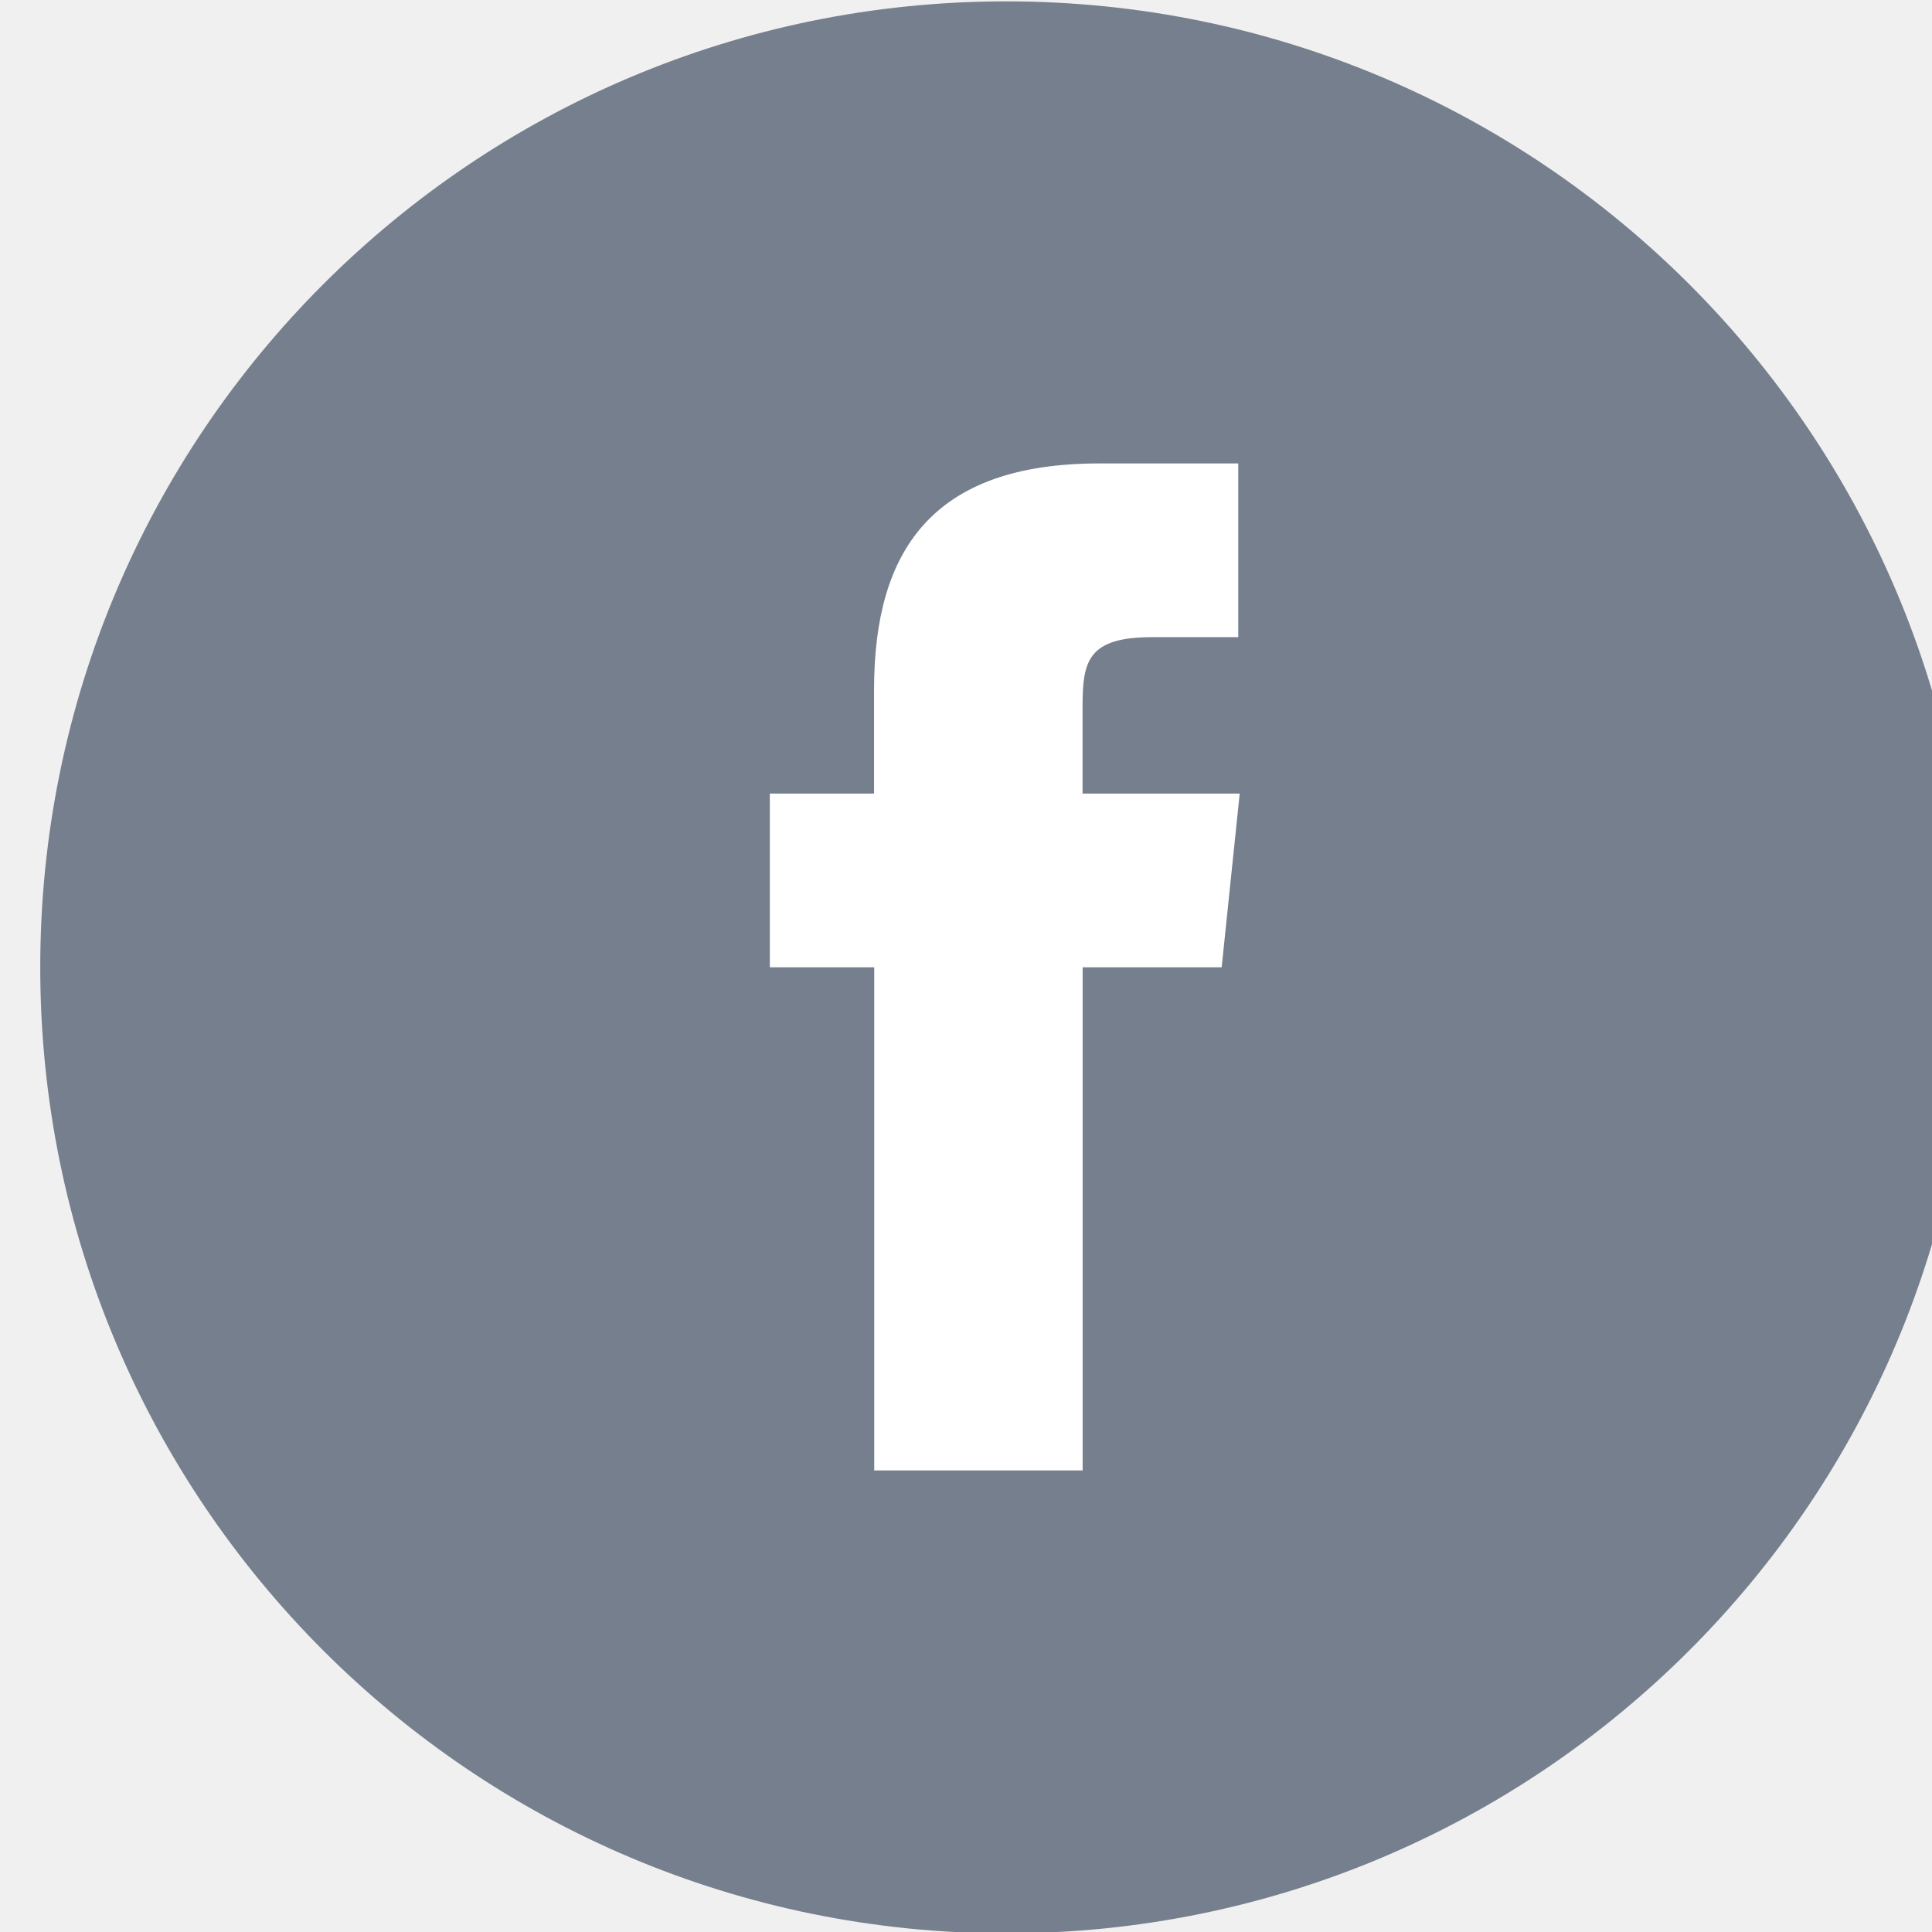
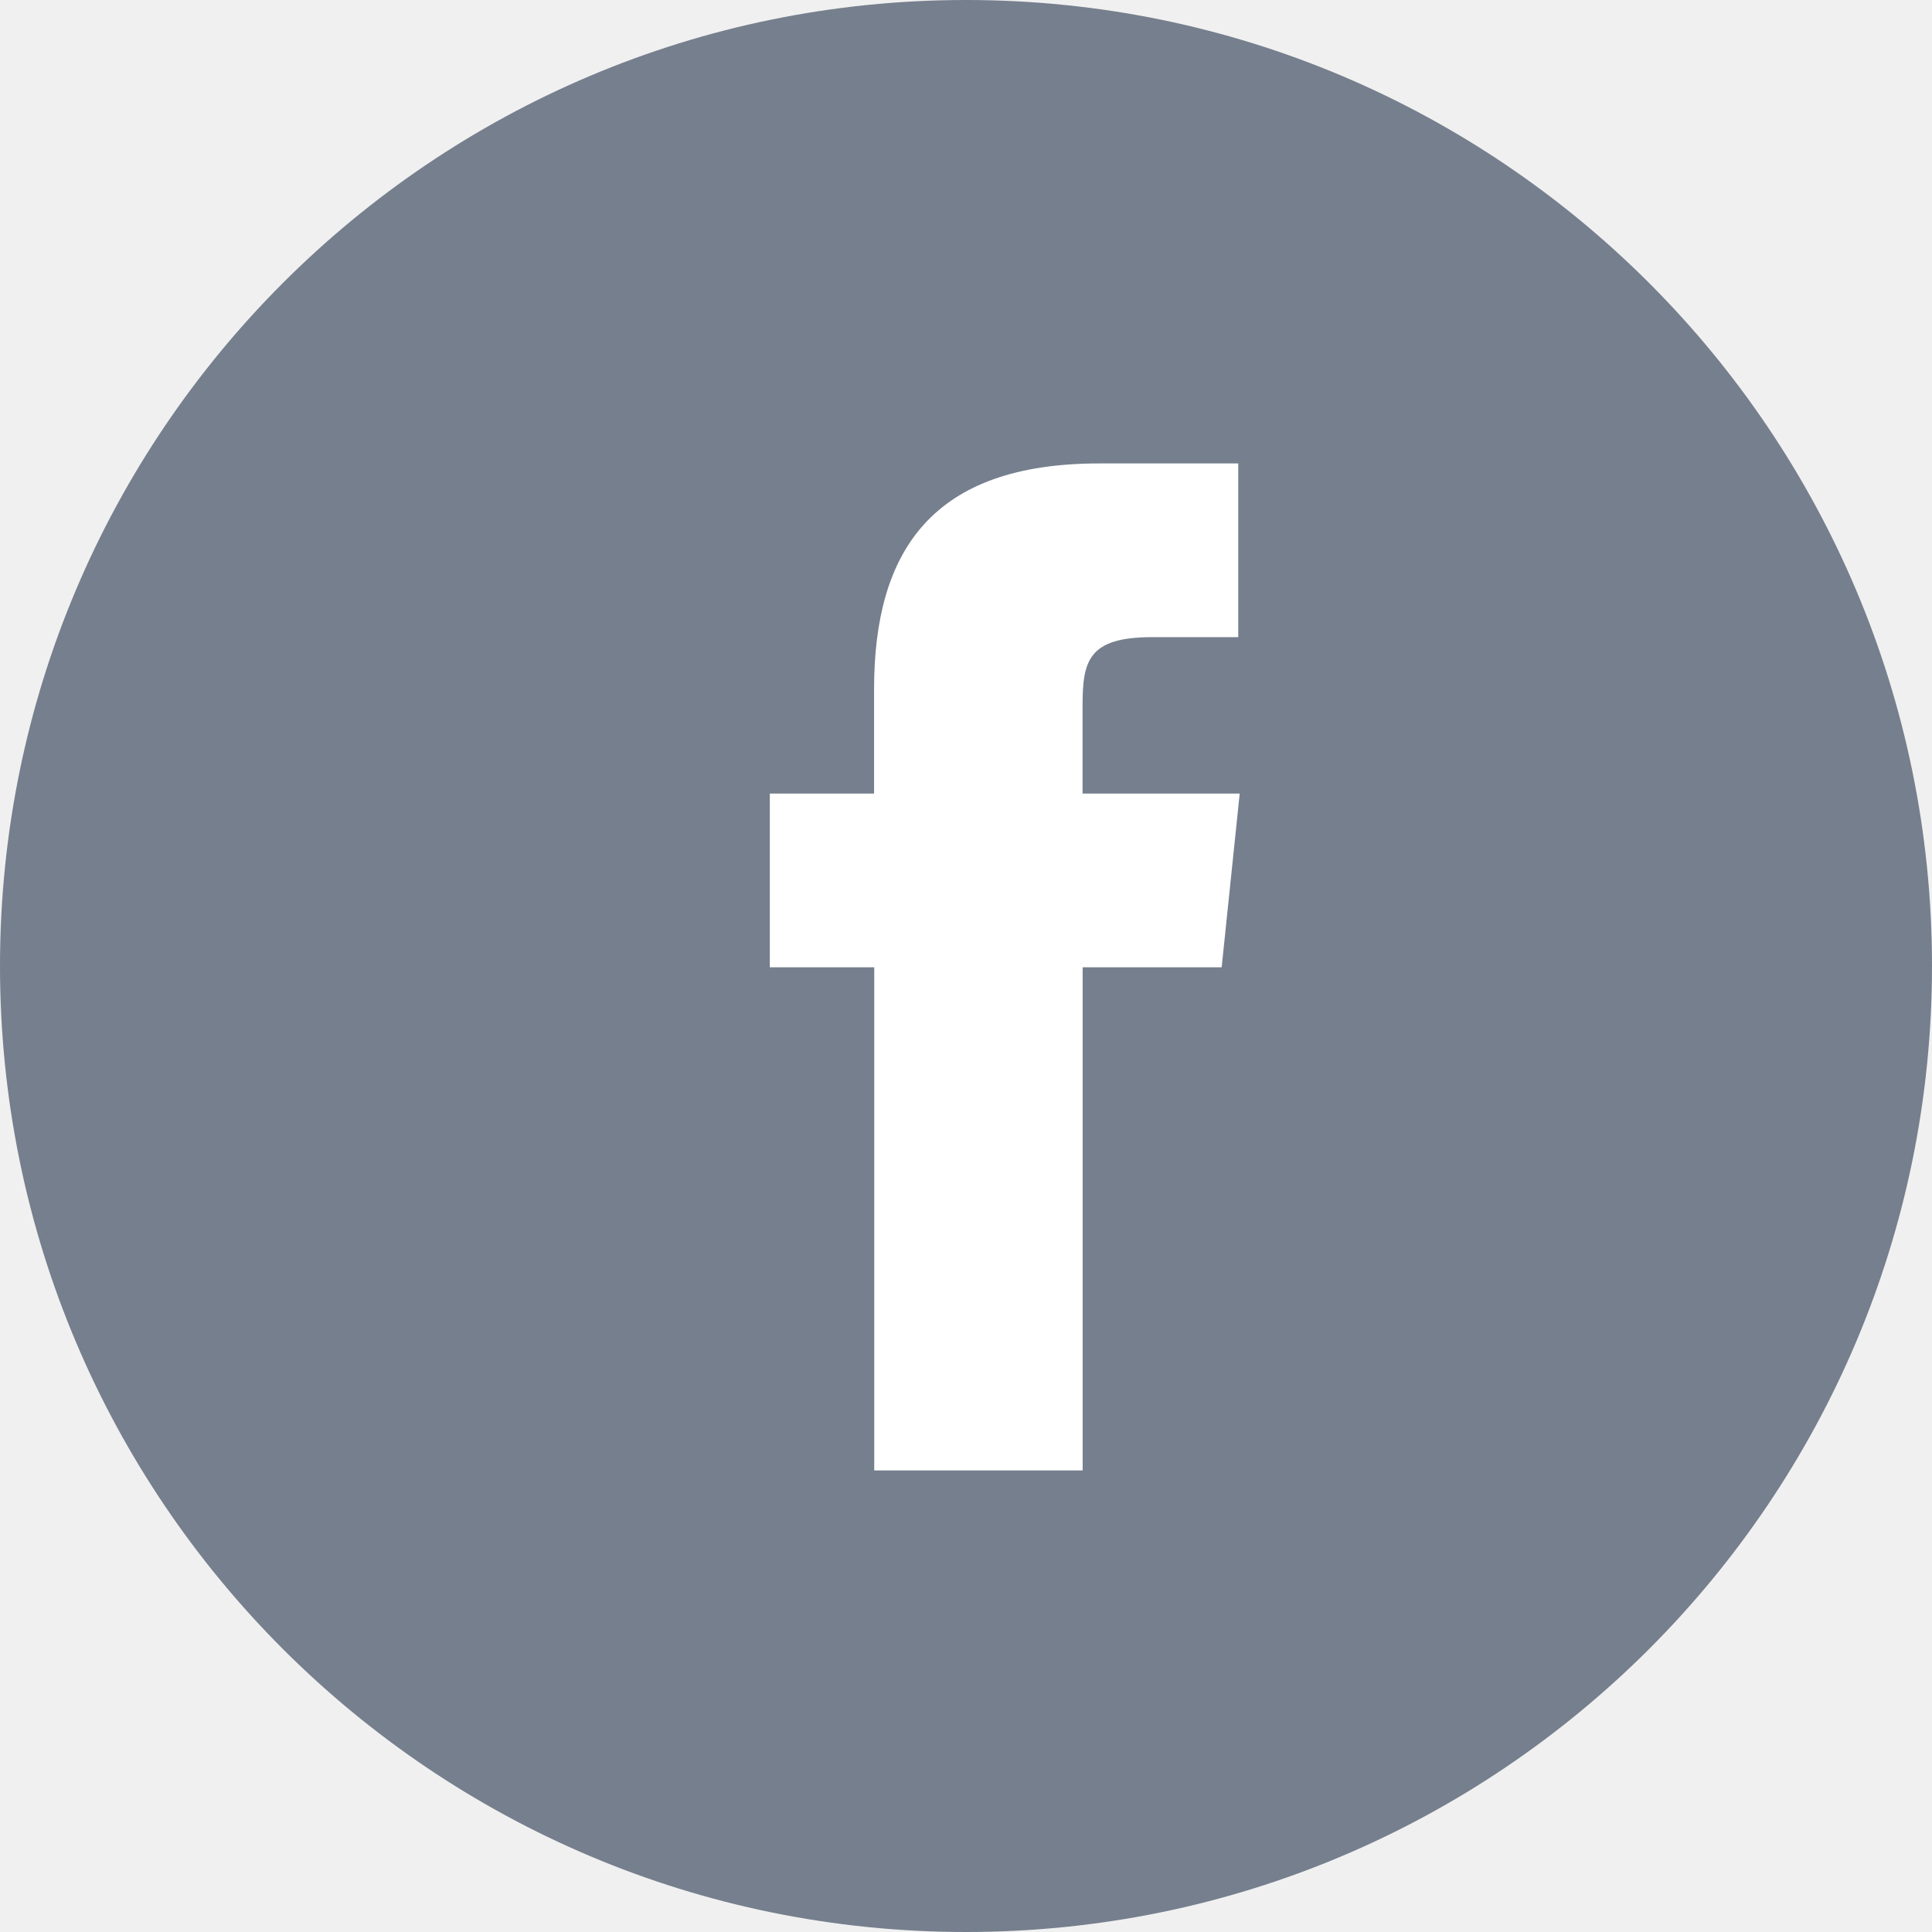
<svg xmlns="http://www.w3.org/2000/svg" fill="none" viewBox="0 0 24 24">
-   <rect width="24" height="24" x=".5" y=".017" fill="#767F8D" rx="12" />
+   <rect width="24" height="24" fill="#767F8D" rx="12" />
  <path fill="#fff" d="M13.45 18.266h-2.59v-6.25H9.563V9.858h1.295V8.563c0-1.727.726-2.806 2.797-2.806h1.727v2.158h-1.07c-.803 0-.864.302-.864.863v1.08H15.4l-.224 2.158h-1.727v6.25Z" />
</svg>
